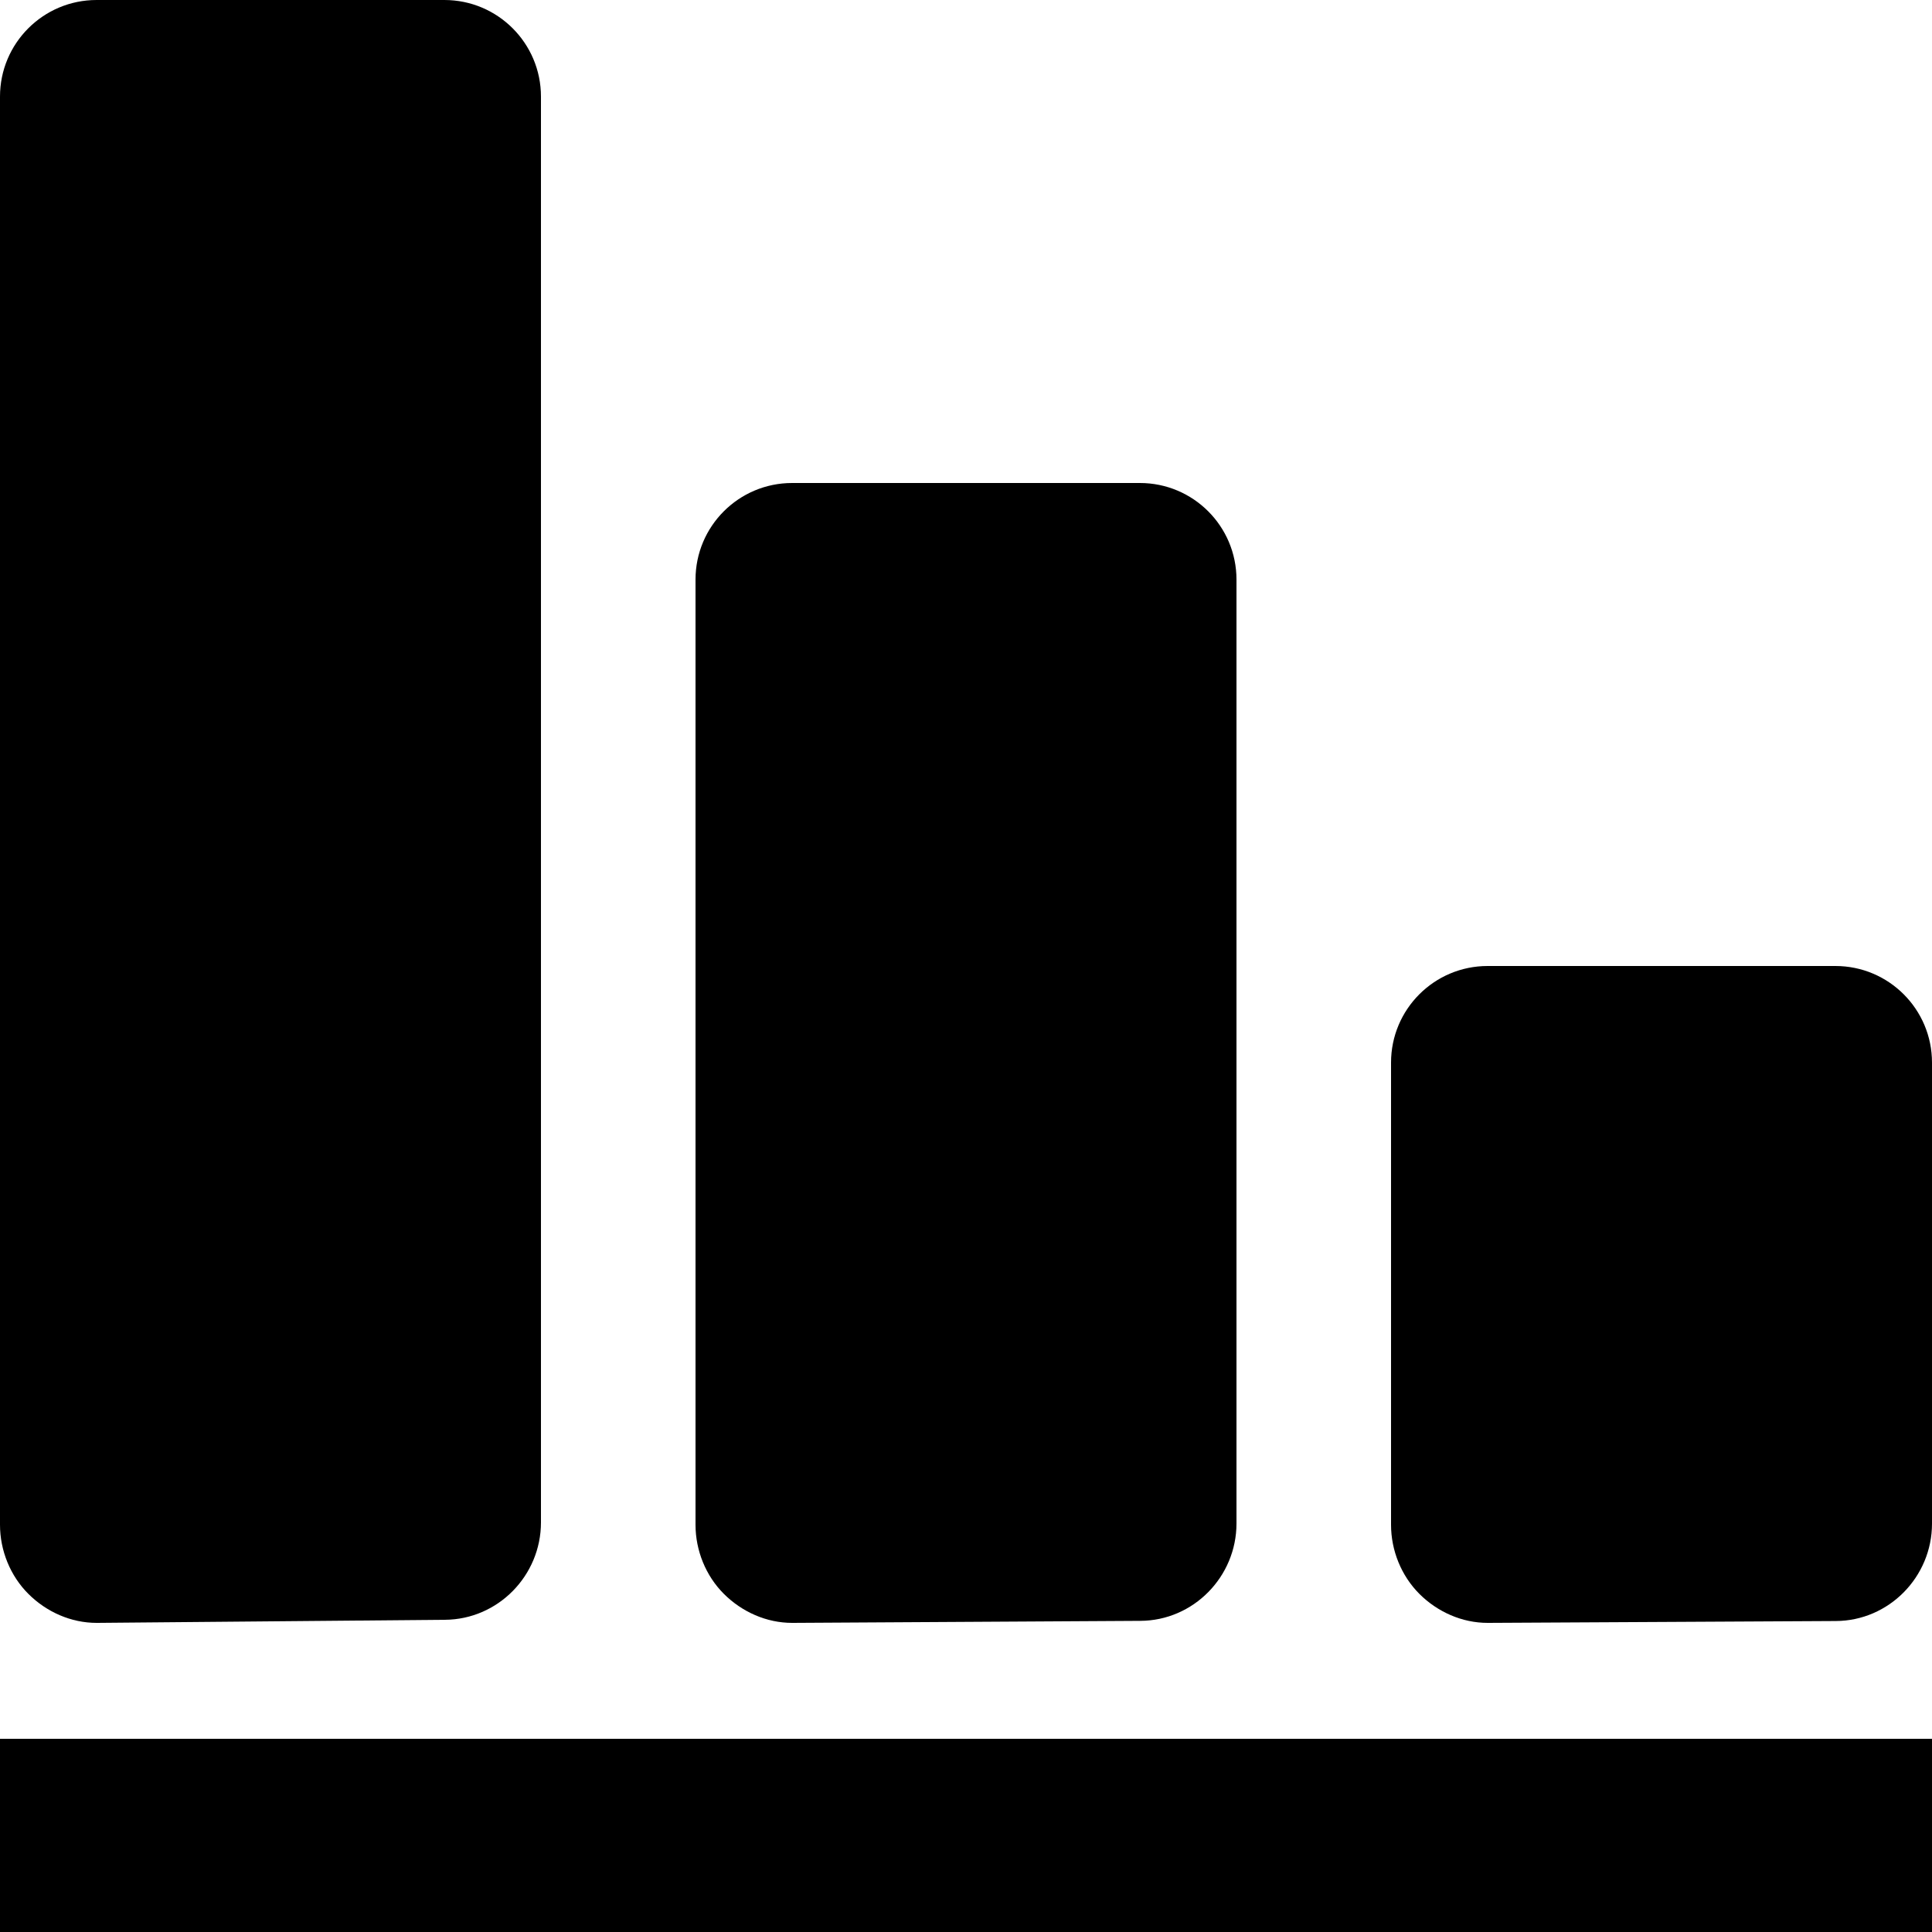
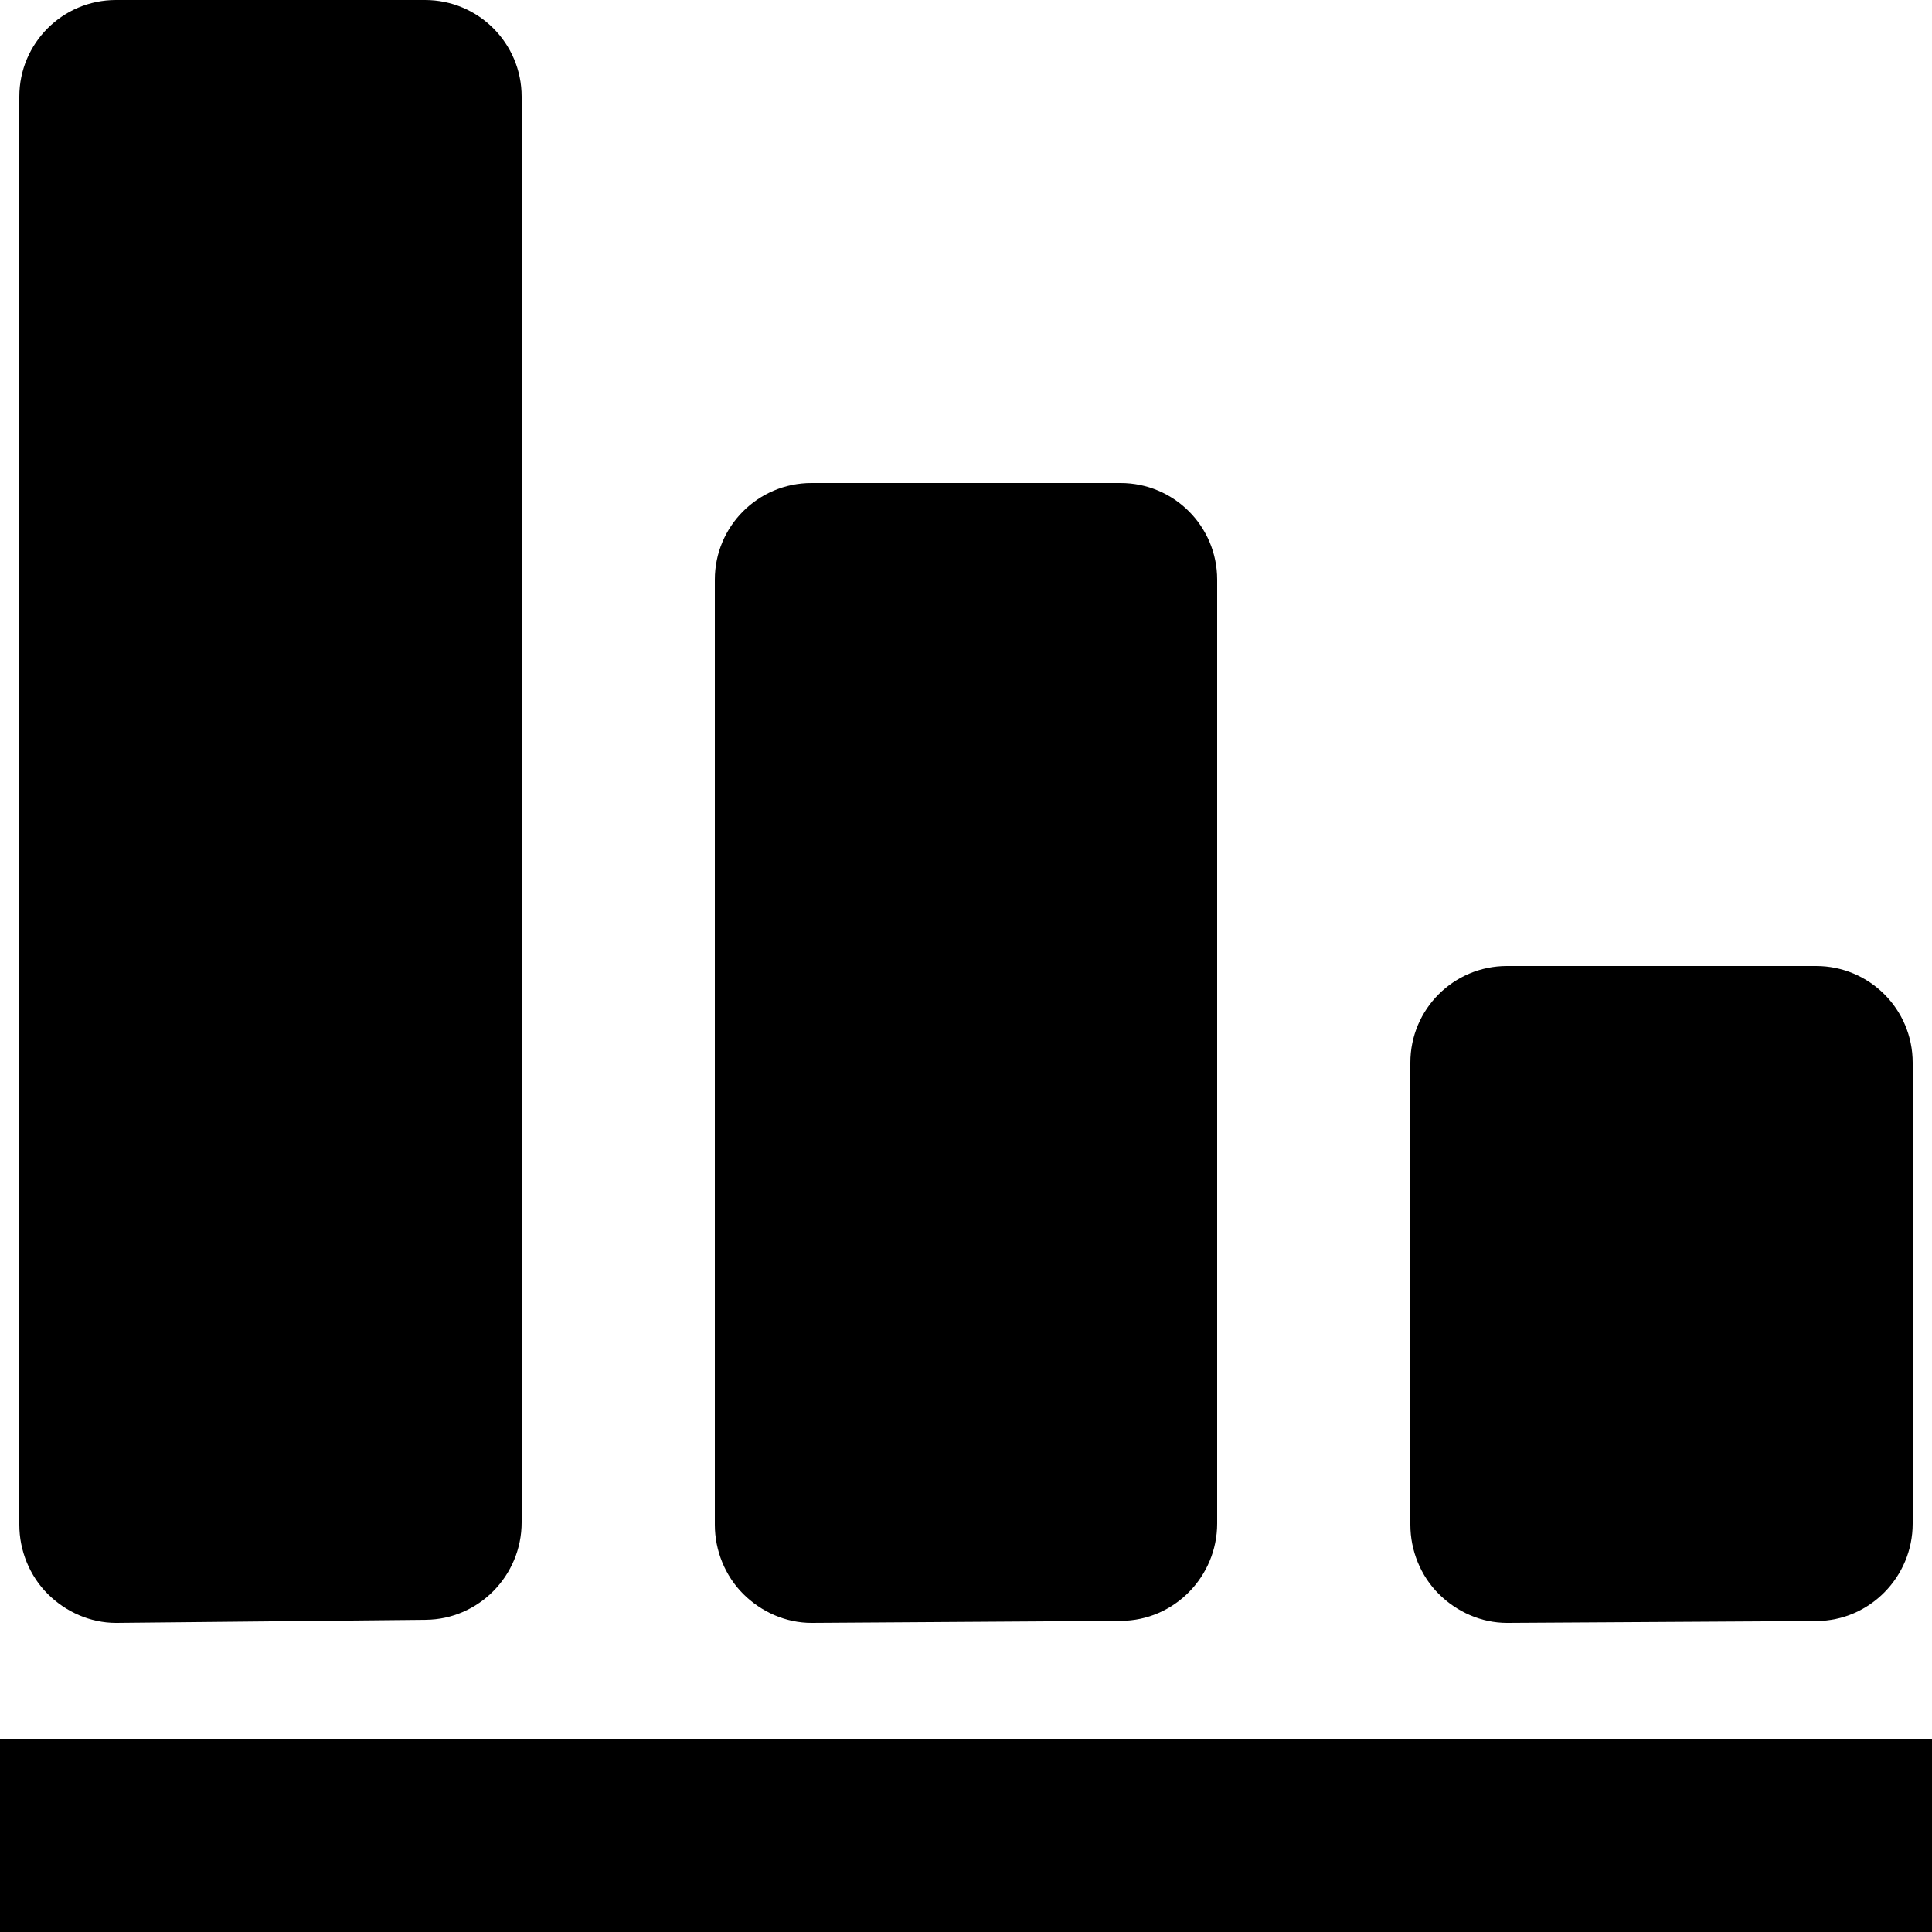
<svg xmlns="http://www.w3.org/2000/svg" version="1.1" x="0px" y="0px" width="100px" height="100px" viewBox="0 0 100 100" enable-background="new 0 0 100 100" xml:space="preserve">
  <g id="Layer_3" display="none">
</g>
  <g id="Your_Icon">
</g>
  <g id="Layer_4">
    <rect y="90" width="100" height="10" />
    <g>
-       <path d="M23,0H5C2.239,0,0,2.238,0,5v73.921c0,1.332,0.531,2.647,1.477,3.587C2.414,83.439,3.68,84,5,84c0.011,0,0.022,0,0.034,0    l18-0.16C25.782,83.82,28,81.548,28,78.8V5C28,2.238,25.761,0,23,0z" />
-       <path d="M59,25H41c-2.761,0-5,2.238-5,5v48.921c0,1.329,0.529,2.644,1.471,3.581C38.408,83.436,39.677,84,41,84    c0.006,0,0.012,0,0.019,0l18-0.105c2.754-0.01,4.981-2.286,4.981-5.04V30C64,27.238,61.761,25,59,25z" />
-       <path d="M95,50H77c-2.761,0-5,2.238-5,5v23.921c0,1.329,0.529,2.642,1.47,3.581C74.407,83.436,75.677,84,77,84    c0.005,0,0.011,0,0.016,0l18-0.096c2.755-0.01,4.984-2.285,4.984-5.04V55C100,52.238,97.761,50,95,50z" />
+       <path d="M22,0H6C3.239,0,1,2.238,1,5v73.921c0,1.333,0.532,2.649,1.478,3.589C3.415,83.439,4.681,84,6,84c0.013,0,0.025,0,0.038,0    l16-0.16C24.784,83.818,27,81.547,27,78.8V5C27,2.238,24.761,0,22,0z" />
+       <path d="M58,25H42c-2.761,0-5,2.238-5,5v48.921c0,1.33,0.53,2.644,1.472,3.583C39.409,83.438,40.678,84,42,84    c0.007,0,0.014,0,0.021,0l16-0.105C60.774,83.883,63,81.607,63,78.854V30C63,27.238,60.761,25,58,25z" />
+       <path d="M94,50H78c-2.761,0-5,2.238-5,5v23.921c0,1.329,0.529,2.644,1.471,3.581C75.408,83.436,76.677,84,78,84    c0.006,0,0.012,0,0.018,0l16-0.096c2.754-0.01,4.982-2.285,4.982-5.04V55C99,52.238,96.761,50,94,50z" />
    </g>
  </g>
</svg>
